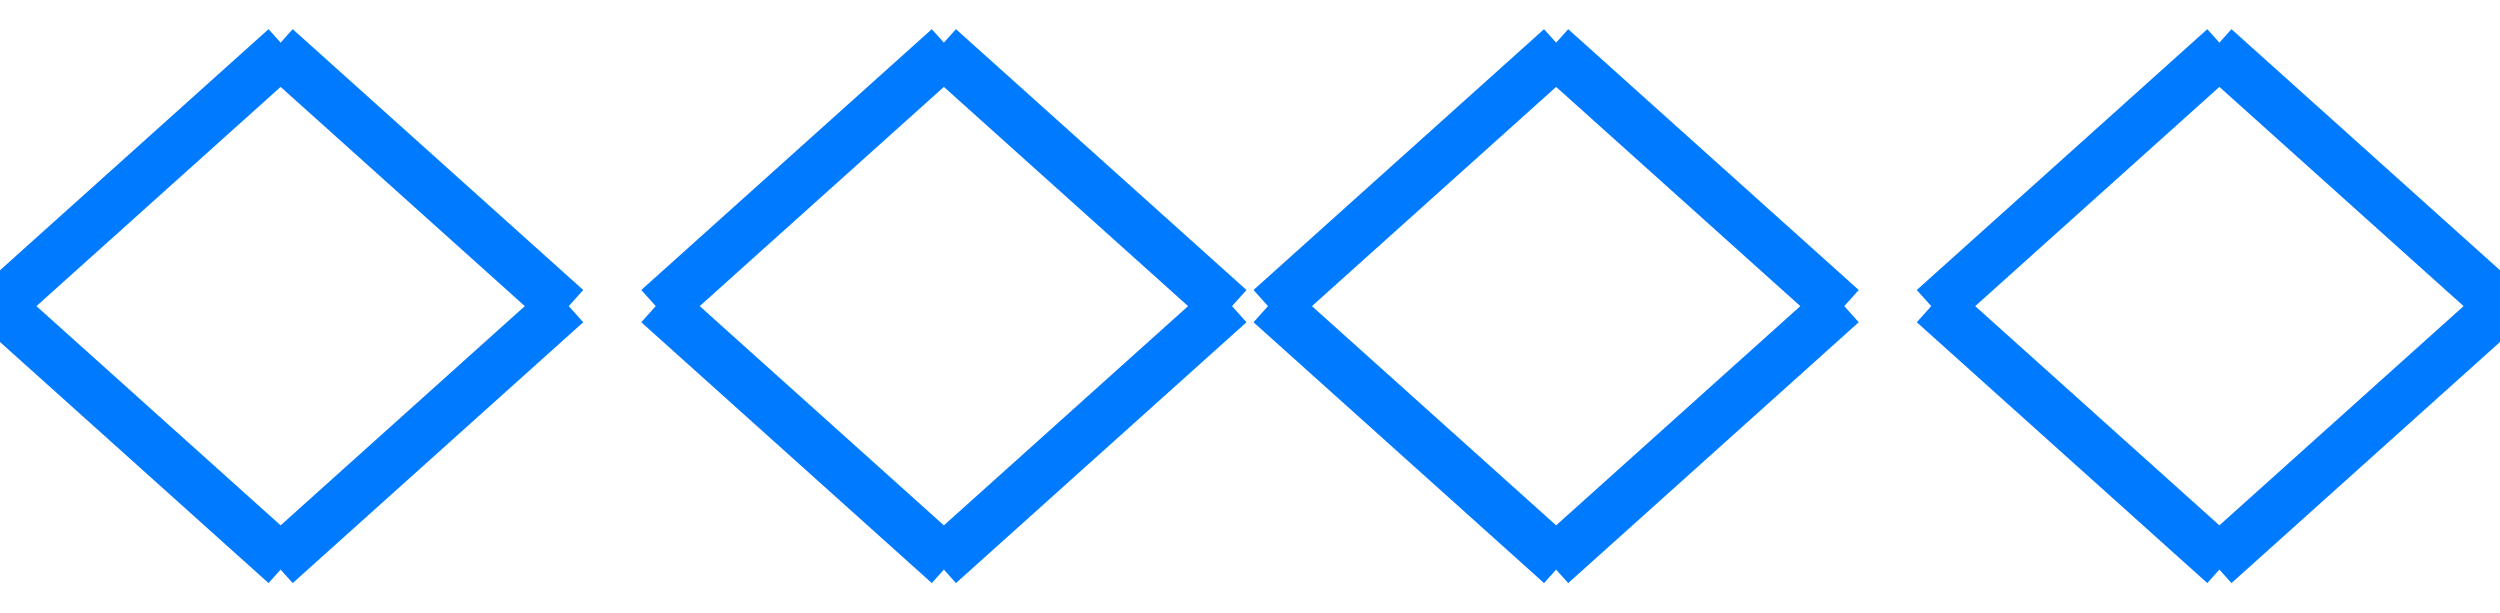
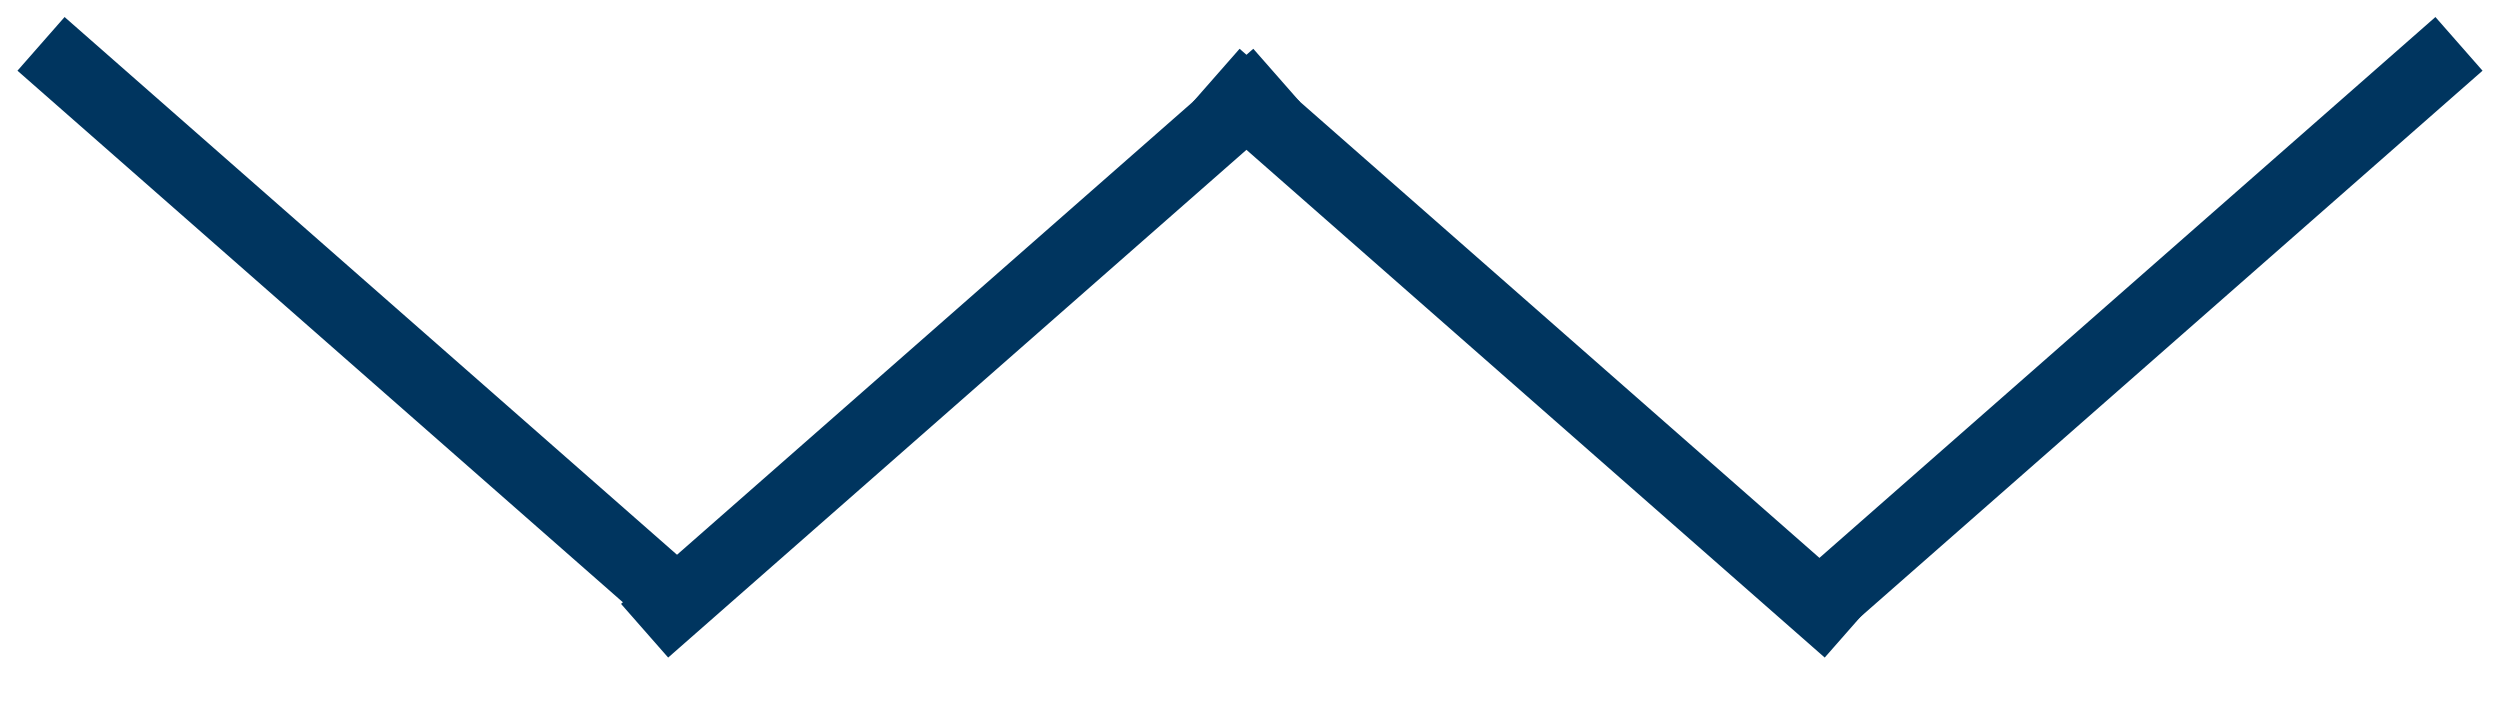
- <svg xmlns="http://www.w3.org/2000/svg" width="49px" height="12px" viewBox="0 0 49 12" version="1.1">
-   <g id="Page-1" stroke="none" stroke-width="1" fill="none" fill-rule="evenodd" stroke-linecap="square">
-     <g id="Desktop-HD-Copy-4" transform="translate(-668, -5649)" stroke="#007AFF">
-       <g id="Group-5" transform="translate(668, 5650)">
-         <g id="Group-4">
-           <g id="Group-2">
-             <line x1="0.275" y1="4.722" x2="5.225" y2="0.278" id="Line" />
-             <line x1="5.775" y1="4.722" x2="10.725" y2="0.278" id="Line" transform="translate(8.25, 2.5) scale(-1, 1) translate(-8.25, -2.5) " />
-           </g>
-           <g id="Group-2" transform="translate(13, 0)">
-             <line x1="0.275" y1="4.722" x2="5.225" y2="0.278" id="Line" />
-             <line x1="5.775" y1="4.722" x2="10.725" y2="0.278" id="Line" transform="translate(8.25, 2.5) scale(-1, 1) translate(-8.25, -2.5) " />
-           </g>
-           <g id="Group-2" transform="translate(25, 0)">
-             <line x1="0.275" y1="4.722" x2="5.225" y2="0.278" id="Line" />
-             <line x1="5.775" y1="4.722" x2="10.725" y2="0.278" id="Line" transform="translate(8.25, 2.5) scale(-1, 1) translate(-8.25, -2.5) " />
-           </g>
-           <g id="Group-2" transform="translate(38, 0)">
-             <line x1="0.275" y1="4.722" x2="5.225" y2="0.278" id="Line" />
-             <line x1="5.775" y1="4.722" x2="10.725" y2="0.278" id="Line" transform="translate(8.25, 2.5) scale(-1, 1) translate(-8.25, -2.5) " />
-           </g>
-         </g>
-         <g id="Group-4" transform="translate(24.5, 7.5) scale(1, -1) translate(-24.5, -7.5) translate(0, 5)">
-           <g id="Group-2">
-             <line x1="0.275" y1="4.722" x2="5.225" y2="0.278" id="Line" />
-             <line x1="5.775" y1="4.722" x2="10.725" y2="0.278" id="Line" transform="translate(8.25, 2.5) scale(-1, 1) translate(-8.25, -2.5) " />
-           </g>
-           <g id="Group-2" transform="translate(13, 0)">
-             <line x1="0.275" y1="4.722" x2="5.225" y2="0.278" id="Line" />
-             <line x1="5.775" y1="4.722" x2="10.725" y2="0.278" id="Line" transform="translate(8.25, 2.5) scale(-1, 1) translate(-8.25, -2.5) " />
-           </g>
-           <g id="Group-2" transform="translate(25, 0)">
-             <line x1="0.275" y1="4.722" x2="5.225" y2="0.278" id="Line" />
-             <line x1="5.775" y1="4.722" x2="10.725" y2="0.278" id="Line" transform="translate(8.25, 2.5) scale(-1, 1) translate(-8.25, -2.5) " />
-           </g>
-           <g id="Group-2" transform="translate(38, 0)">
-             <line x1="0.275" y1="4.722" x2="5.225" y2="0.278" id="Line" />
-             <line x1="5.775" y1="4.722" x2="10.725" y2="0.278" id="Line" transform="translate(8.25, 2.5) scale(-1, 1) translate(-8.25, -2.5) " />
-           </g>
-         </g>
-       </g>
-     </g>
+ <svg xmlns="http://www.w3.org/2000/svg" width="35px" height="10px" viewBox="0 0 35 10" version="1.1">
+   <g id="Group-4" transform="translate(0.5 0.5)">
+     <path d="M0.45 7.556L8.55 0.444" transform="matrix(1 0 0 -1 0 8)" id="Line" fill="none" stroke="#00355F" stroke-width="1" stroke-linecap="square" />
+     <path d="M0.45 7.556L8.55 0.444" transform="matrix(-1 0 0 -1 17.4502 8.444336)" id="Line" fill="none" stroke="#00355F" stroke-width="1" stroke-linecap="square" />
+     <path d="M0.45 7.556L8.55 0.444" transform="matrix(1 0 0 -1 16.4502 8.444336)" id="Line" fill="none" stroke="#00355F" stroke-width="1" stroke-linecap="square" />
+     <path d="M0.45 7.556L8.55 0.444" transform="matrix(-1 0 0 -1 34 8)" id="Line" fill="none" stroke="#00355F" stroke-width="1" stroke-linecap="square" />
  </g>
</svg>
